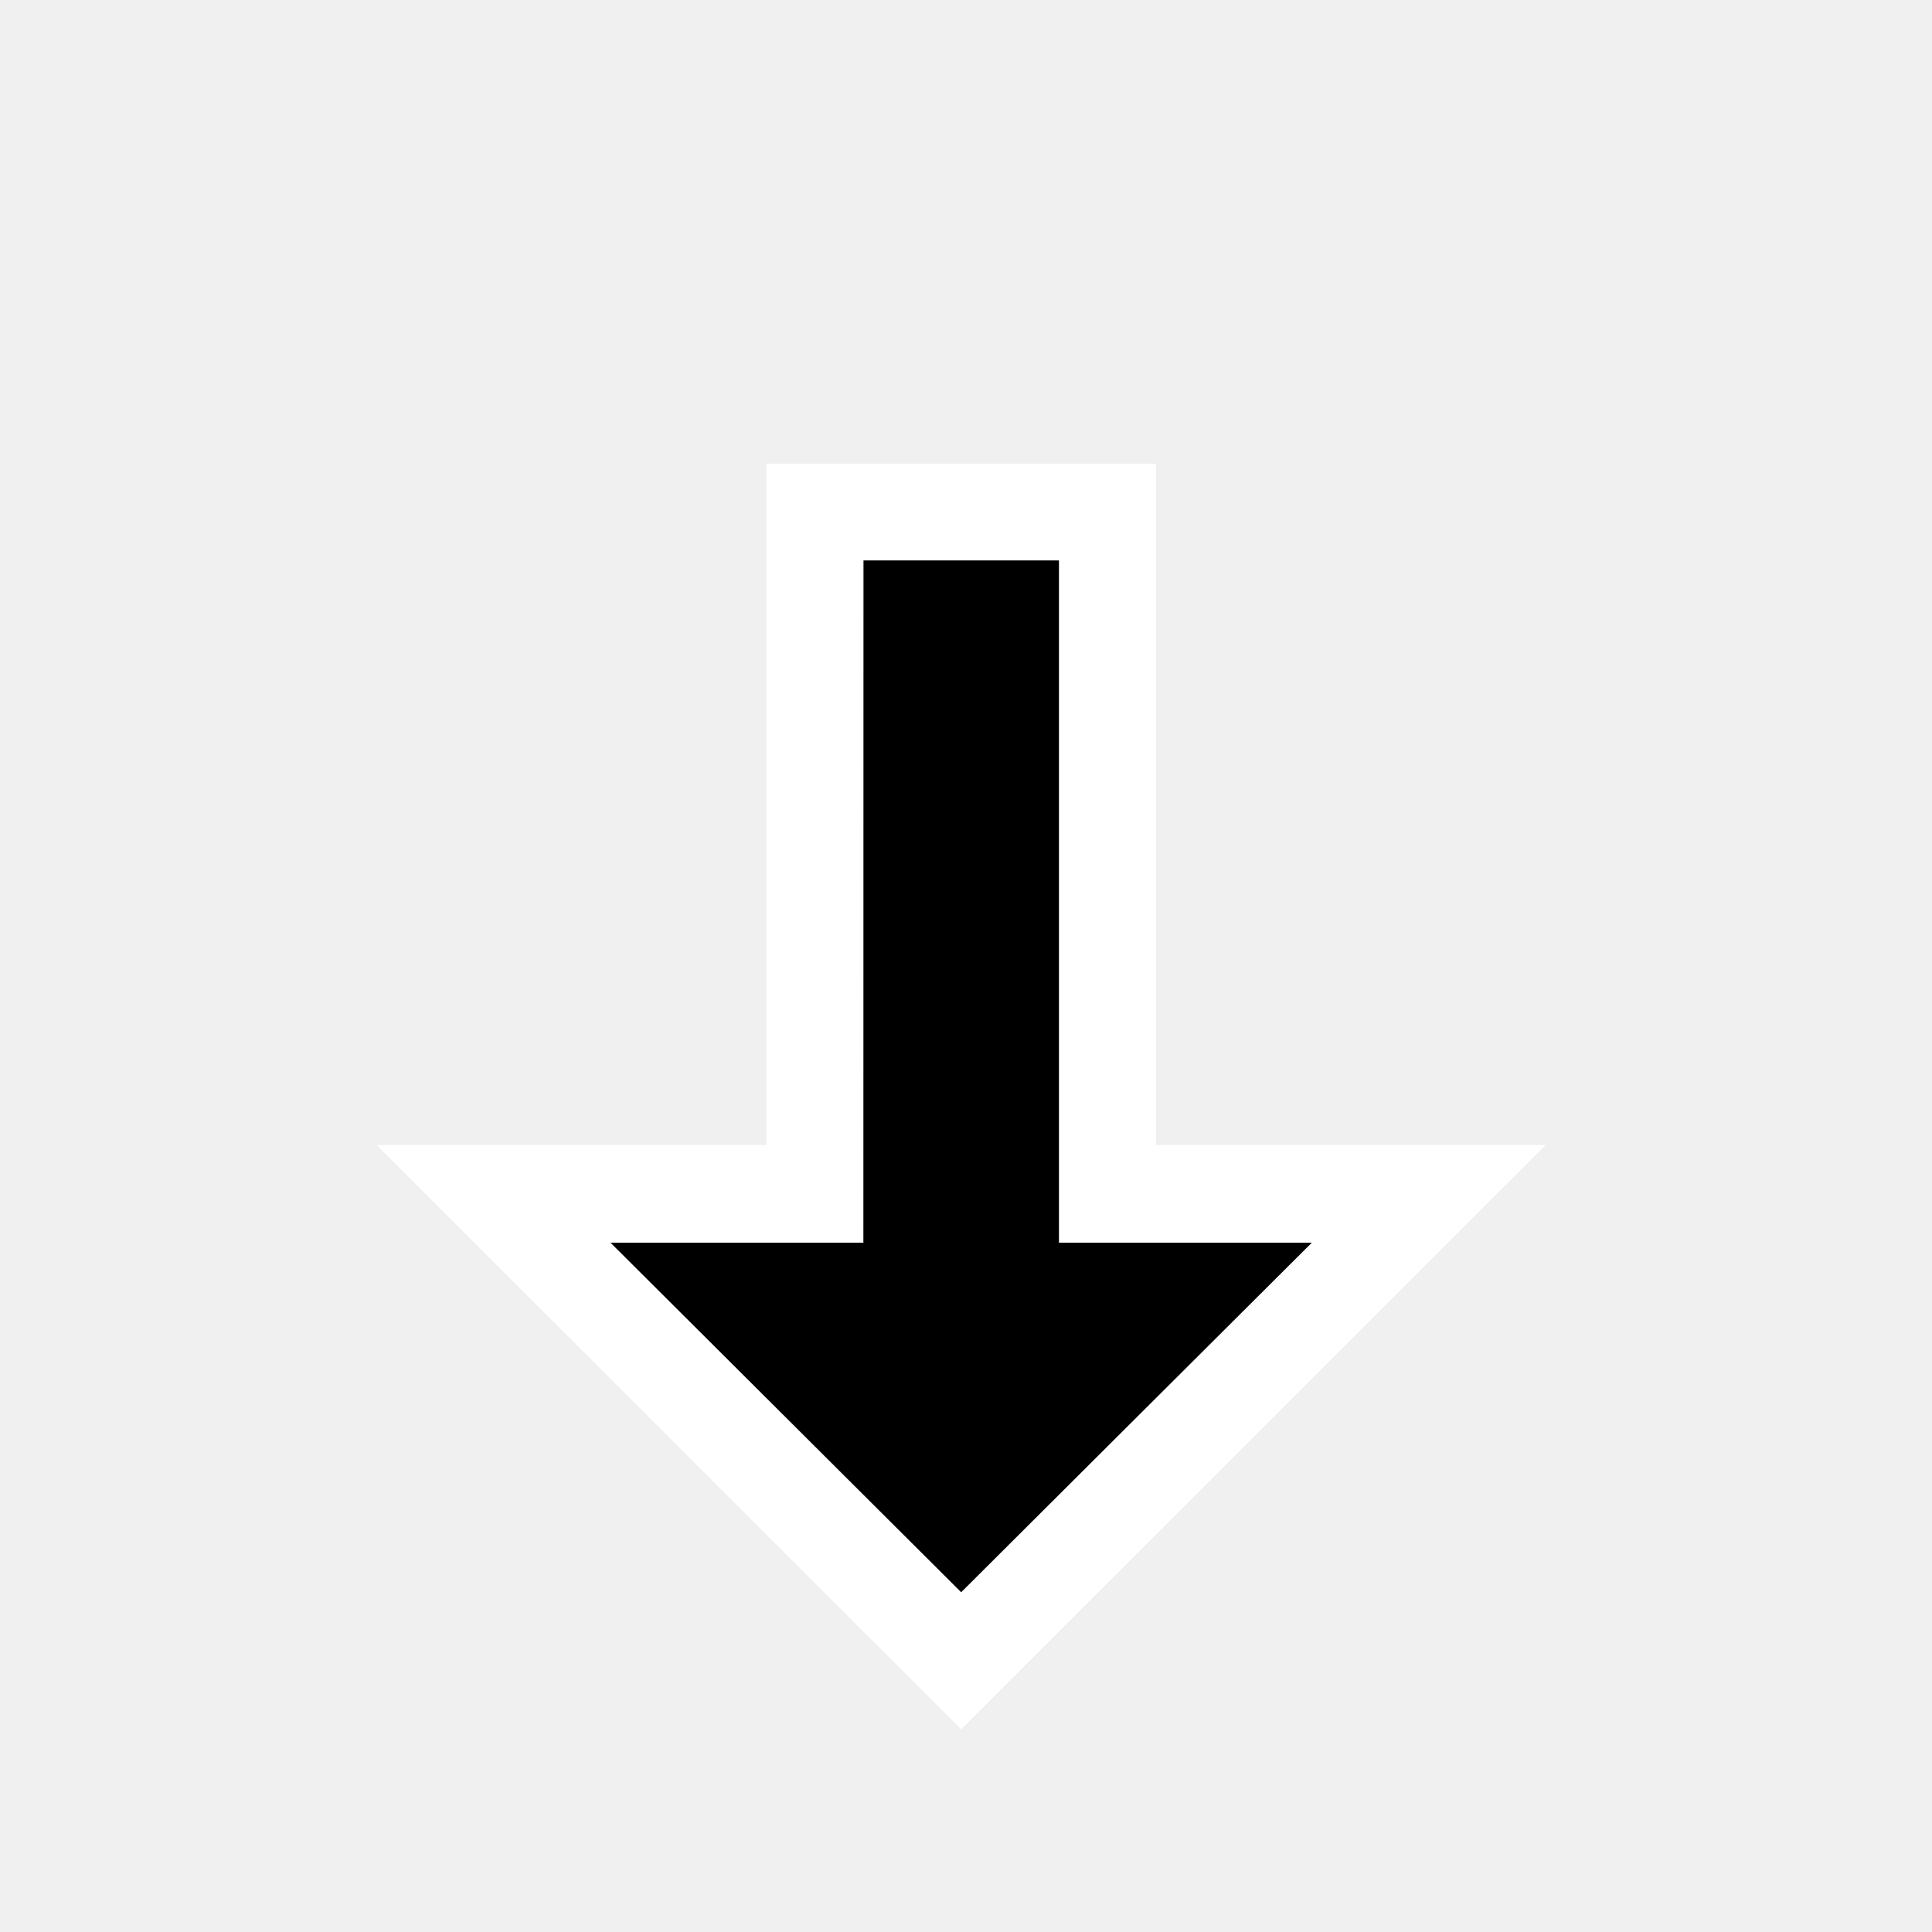
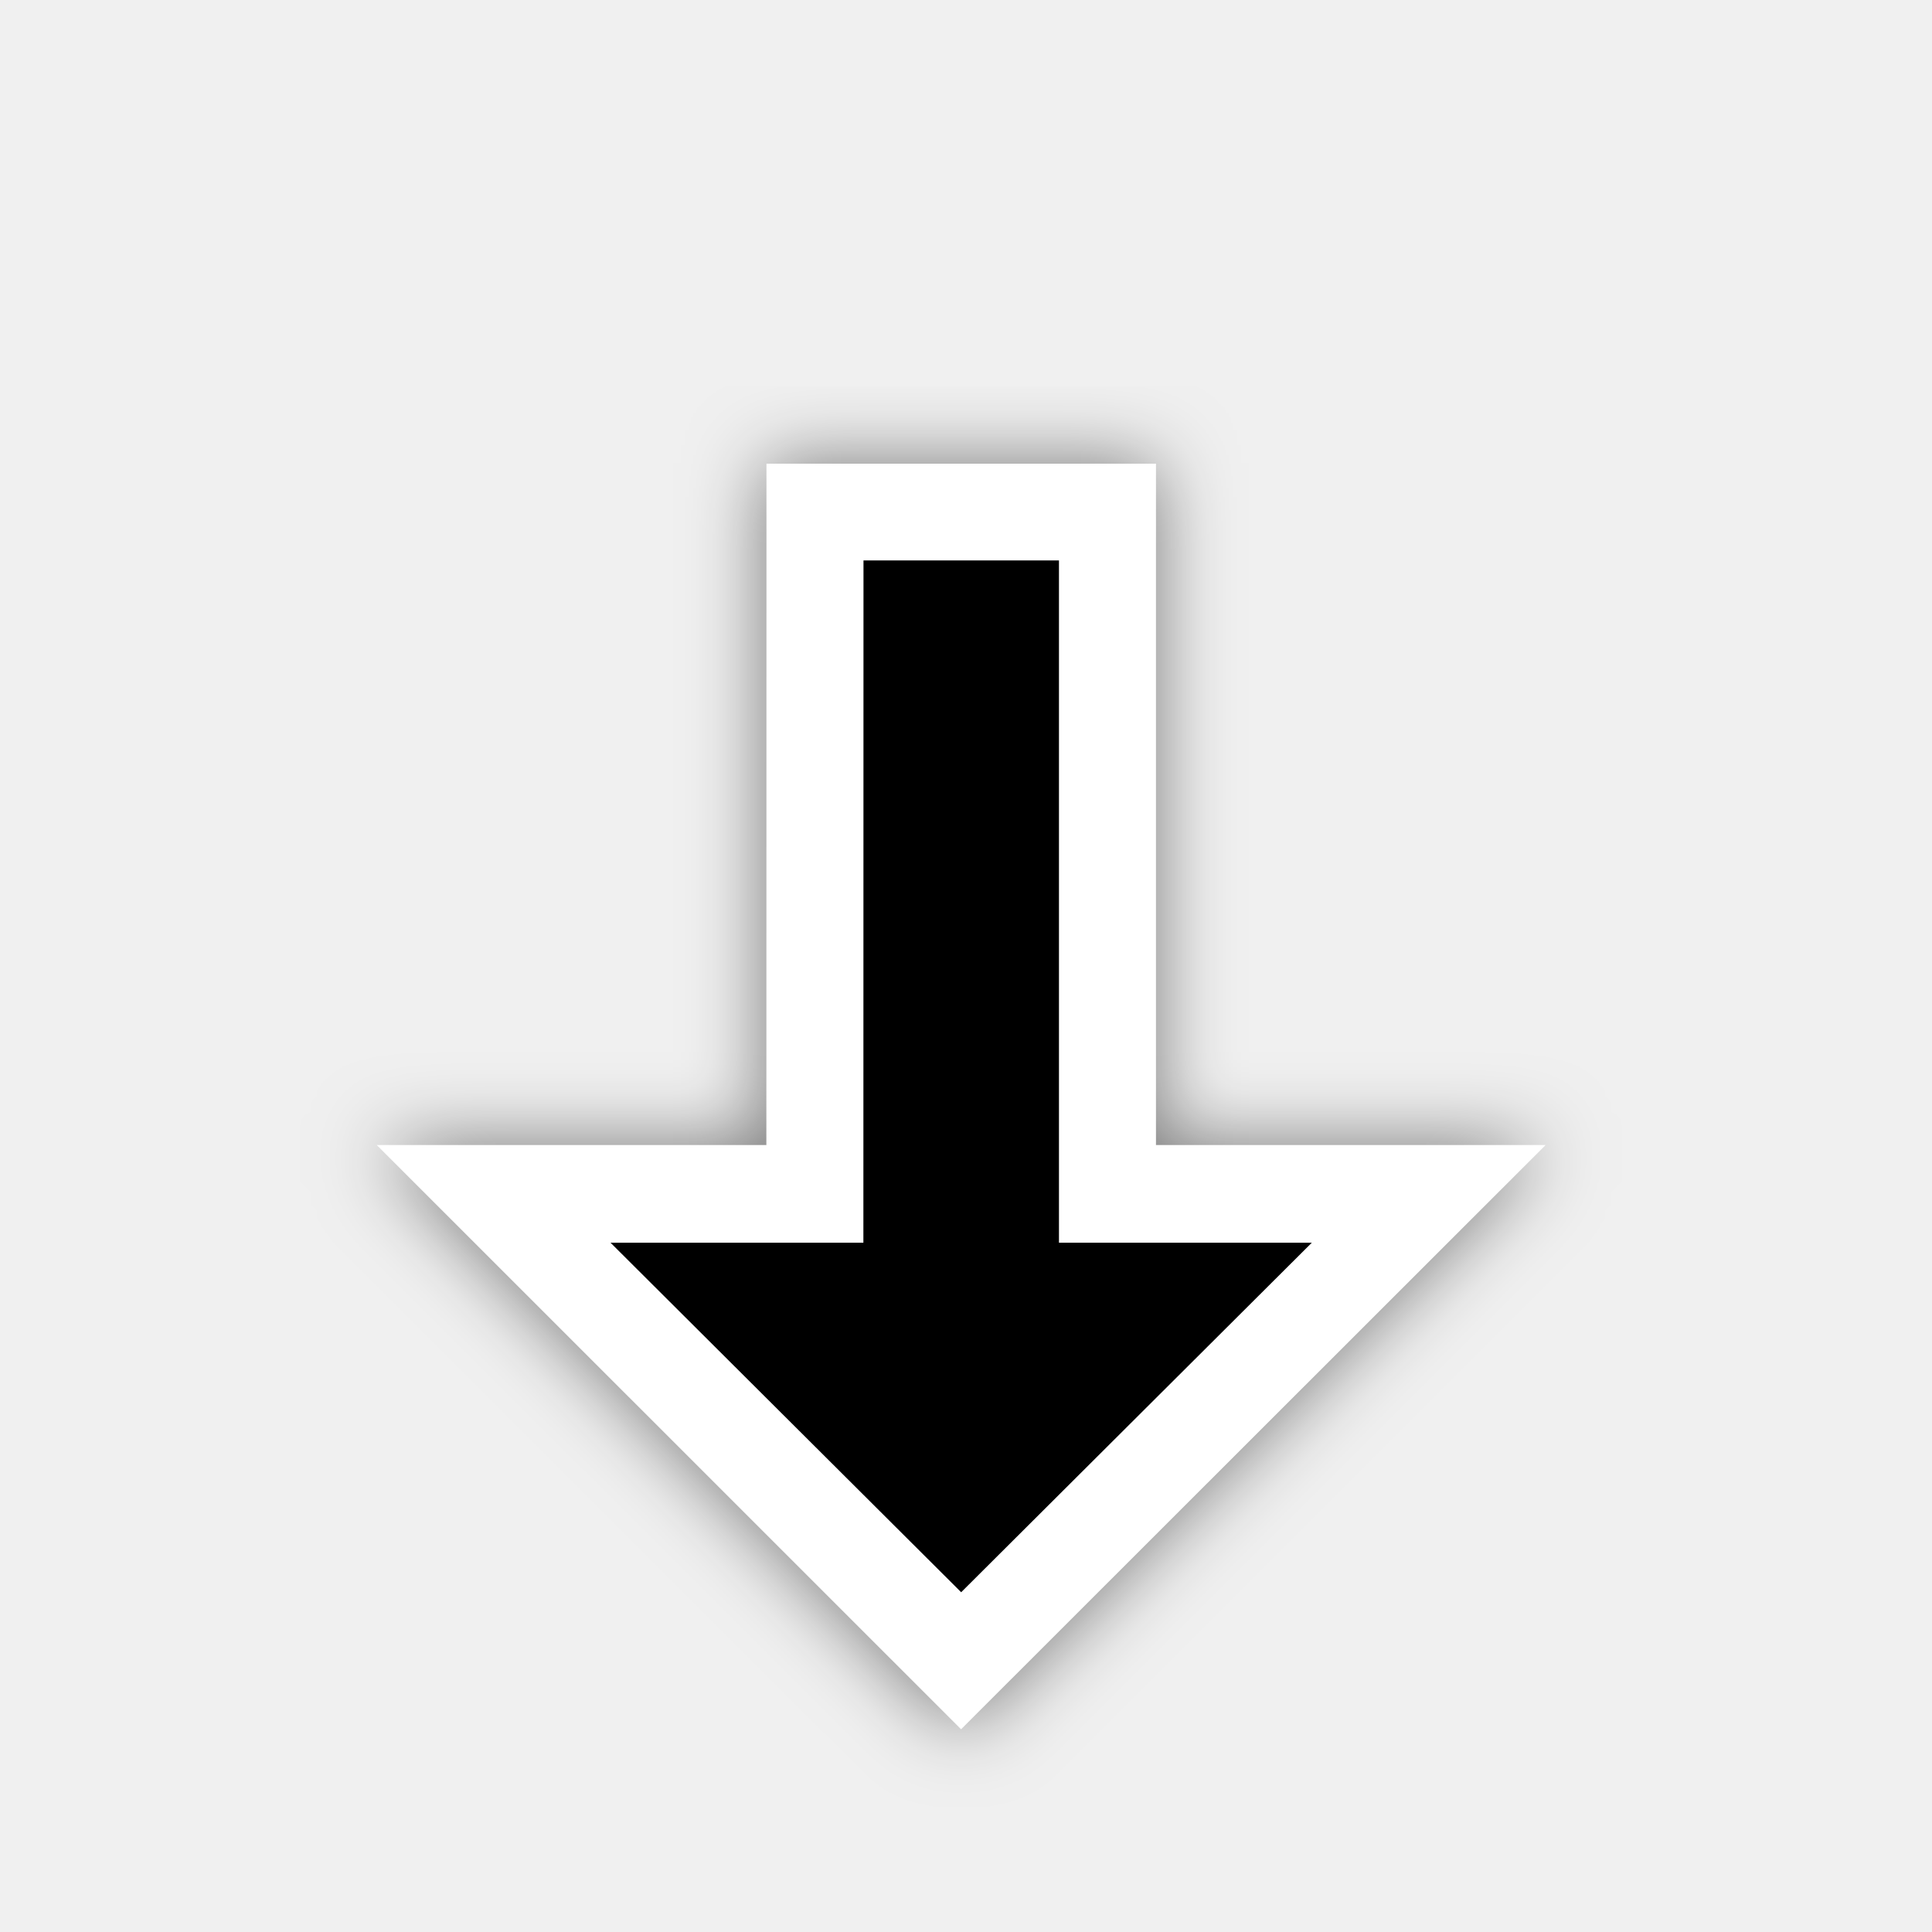
<svg xmlns="http://www.w3.org/2000/svg" width="200" height="200" viewBox="0 0 200 200" fill="none">
-   <path fill-rule="evenodd" clip-rule="evenodd" d="M79.343 48L79.333 118.536H39L99.49 179.014L160 118.536H119.667V48H79.343Z" fill="white" />
+   <g filter="url(#filter0_d)">
+     <path fill-rule="evenodd" clip-rule="evenodd" d="M79.343 48L79.333 118.536H39L99.49 179.014L160 118.536H119.667V48H79.343Z" fill="white" />
+   </g>
  <path fill-rule="evenodd" clip-rule="evenodd" d="M109.623 58.014V128.644H135.8L99.5 164.828L63.2 128.644H89.377L89.388 58.014H109.623Z" fill="black" />
+   <defs>
+     <filter id="filter0_d" x="31" y="40" width="137" height="147.014" filterUnits="userSpaceOnUse" color-interpolation-filters="sRGB">
+       <feFlood flood-opacity="0" result="BackgroundImageFix" />
+       <feColorMatrix in="SourceAlpha" type="matrix" values="0 0 0 0 0 0 0 0 0 0 0 0 0 0 0 0 0 0 127 0" />
+       <feOffset />
+       <feGaussianBlur stdDeviation="4" />
+       <feColorMatrix type="matrix" values="0 0 0 0 0 0 0 0 0 0 0 0 0 0 0 0 0 0 0.5 0" />
+       <feBlend mode="normal" in2="BackgroundImageFix" result="effect1_dropShadow" />
+       <feBlend mode="normal" in="SourceGraphic" in2="effect1_dropShadow" result="shape" />
+     </filter>
+   </defs>
</svg>
